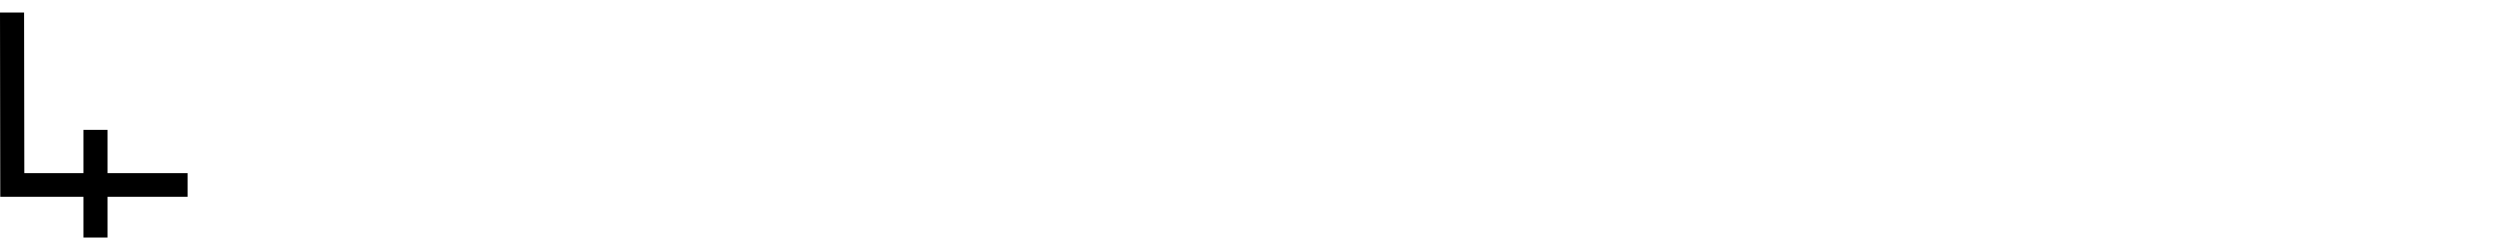
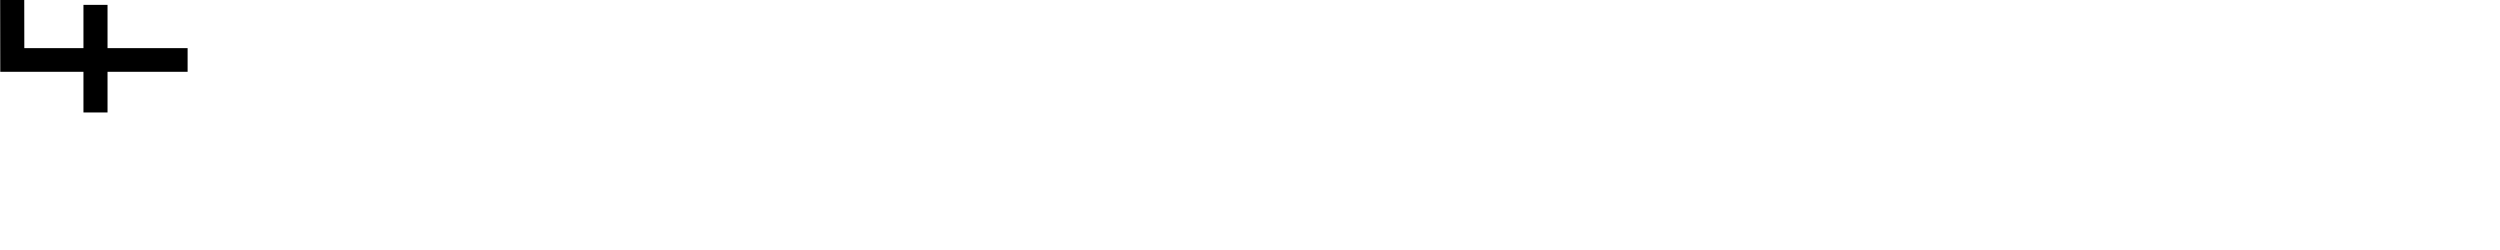
<svg xmlns="http://www.w3.org/2000/svg" width="200" height="20" viewBox="0 0 200 20" version="1.1" id="svg3807">
  <defs id="defs3804" />
  <g id="layer1" transform="translate(0,-291.7083)">
    <g transform="matrix(1.172932,0,0,-0.9520283,-583.8196,-1486.07)" id="g10351" style="stroke-width:1.788;stroke-miterlimit:4;stroke-dasharray:none">
      <g transform="matrix(0.9094024,0,0,1.120415,45.09442,226.1223)" id="g10351-0" style="stroke-width:1.789;stroke-miterlimit:4;stroke-dasharray:none">
        <g id="g2601" transform="matrix(0.8925618,0,0,0.8925266,53.47671,-202.8362)" style="stroke-width:2.005">
          <g id="g3084" transform="matrix(1.011122,0,0,0.9932151,-7.370096,-13.71252)" style="stroke-width:2.001">
-             <g id="g7305" transform="rotate(180,507.3533,-1875.738)">
+             <g id="g7305" transform="rotate(180,507.3533,-1870.45)">
              <path style="fill:none;fill-rule:evenodd;stroke:#000000;stroke-width:2.001;stroke-linecap:butt;stroke-linejoin:miter;stroke-miterlimit:4;stroke-dasharray:none;stroke-opacity:1" d="m 514.148,-1885.254 -0.021,14.59 h -14.569" id="path4186-6-7-94-7-8-3-4-9-4-6-1-9-0" />
              <path style="fill:none;fill-rule:evenodd;stroke:#000000;stroke-width:2.001;stroke-linecap:butt;stroke-linejoin:miter;stroke-miterlimit:4;stroke-dasharray:none;stroke-opacity:1" d="m 507.213,-1875.326 v 9.106" id="path4186-6-7-94-7-8-3-4-9-4-6-7-7-6-2" />
            </g>
          </g>
        </g>
      </g>
    </g>
  </g>
</svg>
